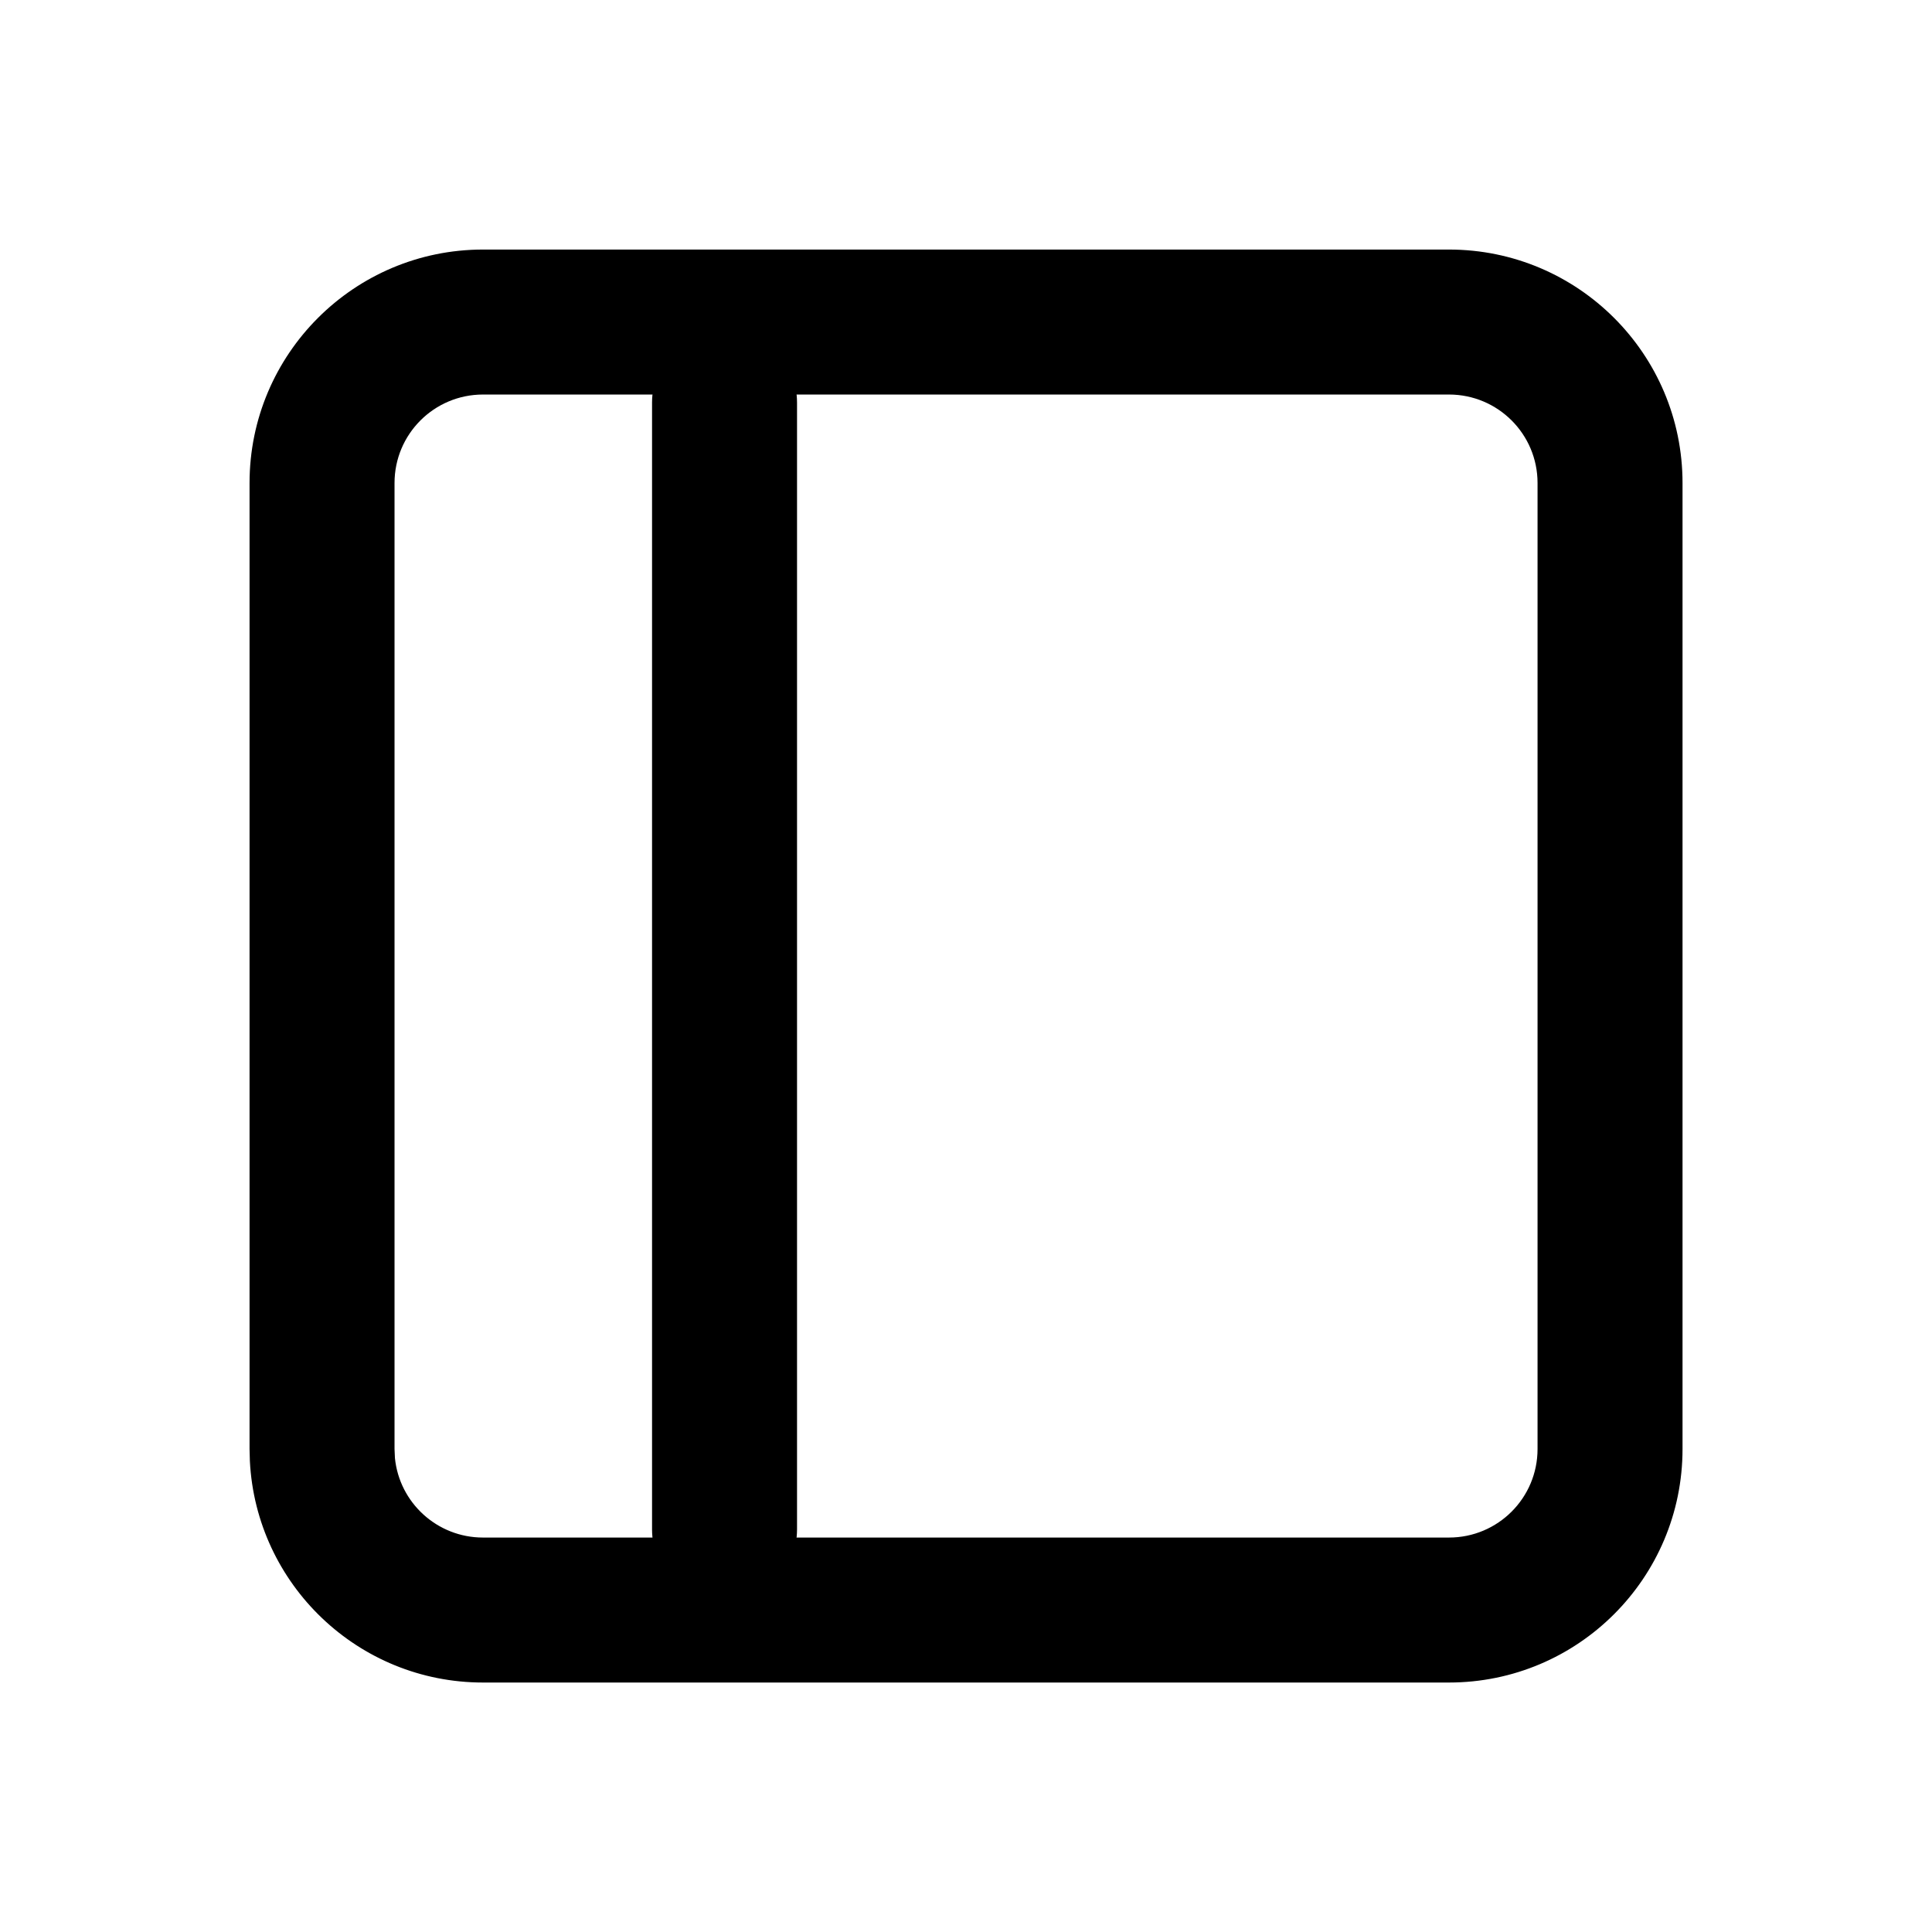
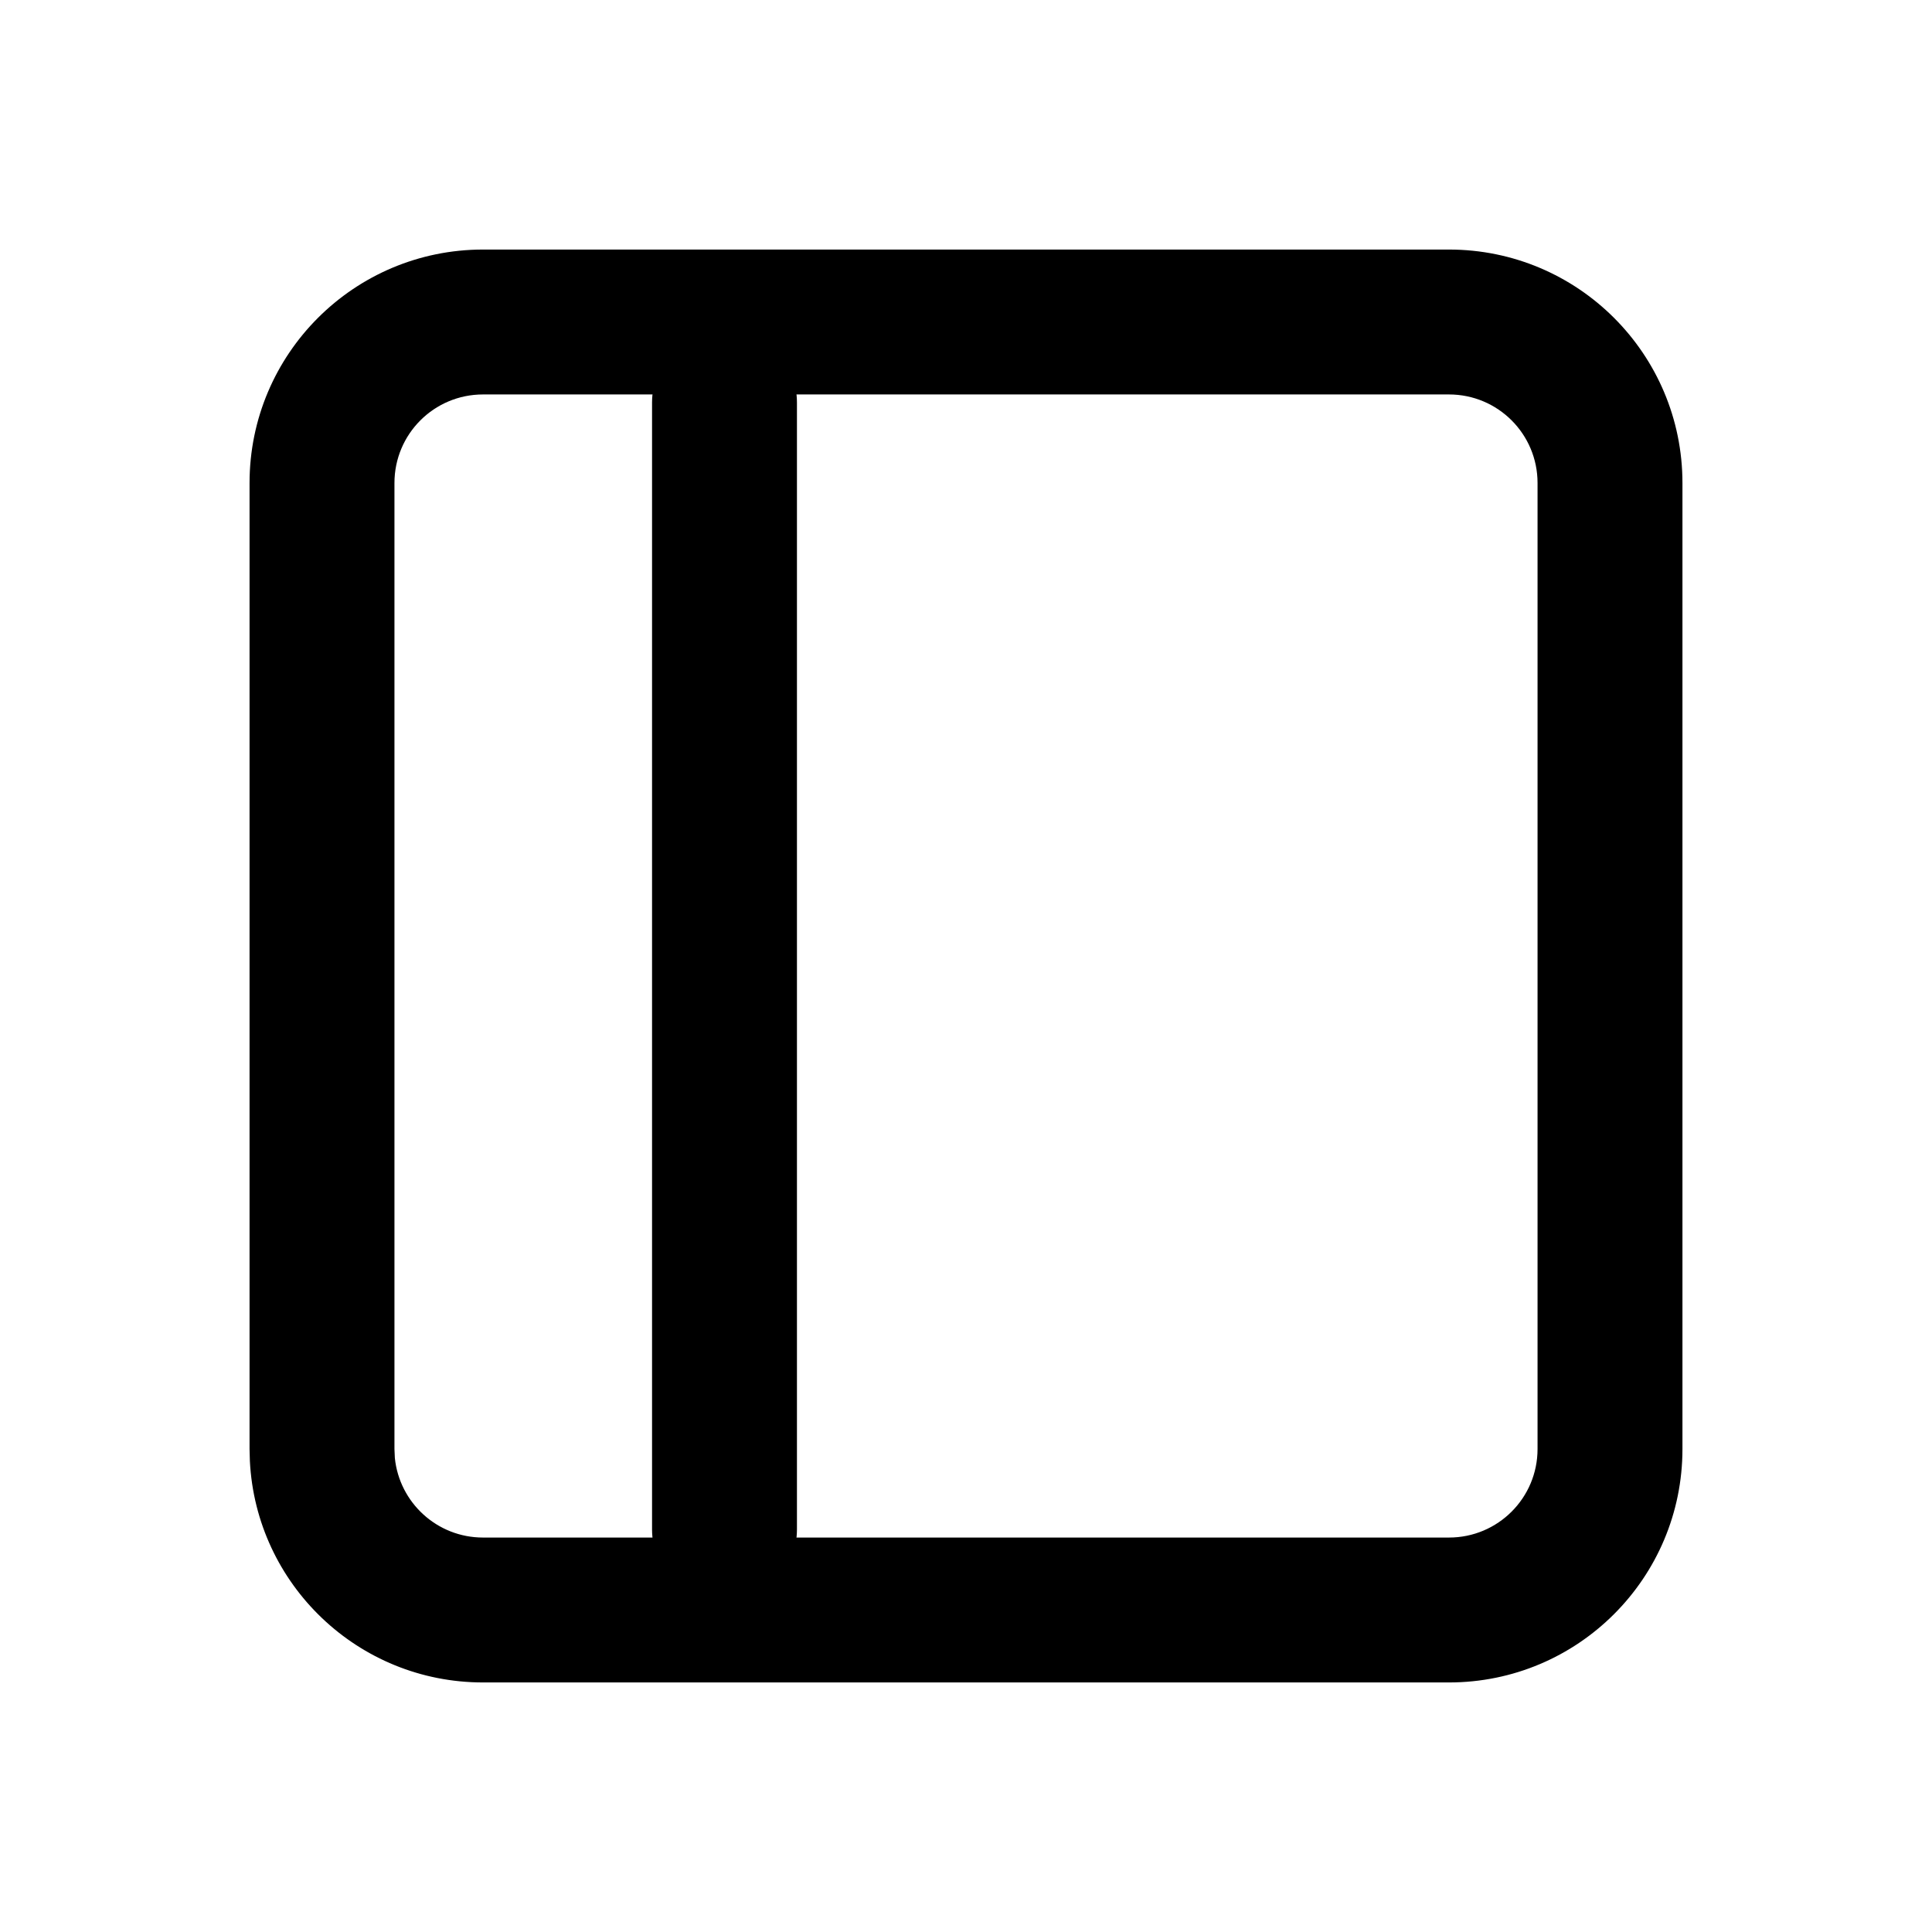
- <svg xmlns="http://www.w3.org/2000/svg" viewBox="-3.1 -3.1 24 24" fill="none">
-   <g>
-     <path d="M16 2.9C16 2.293 15.508 1.801 14.9 1.801H2.9C2.293 1.801 1.801 2.293 1.801 2.9V14.9L1.806 15.013C1.862 15.568 2.331 16 2.9 16H14.9C15.508 16 16 15.508 16 14.9V2.9ZM17.801 14.9C17.801 16.502 16.502 17.801 14.9 17.801H2.9C1.349 17.801 0.082 16.582 0.004 15.05L0 14.9V2.9C0 1.299 1.299 0 2.9 0H14.9C16.502 0 17.801 1.299 17.801 2.9V14.9Z" fill="currentColor" />
-     <path d="M5 15.9V1.9C5 1.403 5.403 1 5.9 1C6.397 1 6.801 1.403 6.801 1.9V15.9C6.801 16.397 6.397 16.801 5.9 16.801C5.403 16.801 5 16.397 5 15.9Z" fill="currentColor" />
+ <svg xmlns="http://www.w3.org/2000/svg" viewBox="0 0 24 24" fill="none" width="24" height="24">
+   <g fill="currentColor">
+     <path d="M19.1 6C19.1 5.392 18.608 4.9 18 4.9L6 4.9C5.392 4.9 4.9 5.392 4.9 6L4.9 18 4.905 18.112C4.962 18.667 5.43 19.1 6 19.1L18 19.1C18.608 19.1 19.1 18.608 19.1 18zM20.9 18C20.9 19.602 19.602 20.9 18 20.9L6 20.9C4.448 20.9 3.181 19.682 3.104 18.149L3.1 18 3.1 6C3.1 4.398 4.398 3.1 6 3.1L18 3.1C19.602 3.1 20.9 4.398 20.9 6z" />
+     <path d="M8.1 19 8.1 5C8.1 4.503 8.503 4.1 9 4.1 9.497 4.1 9.9 4.503 9.9 5L9.9 19C9.9 19.497 9.497 19.9 9 19.9 8.503 19.9 8.1 19.497 8.1 19Z" />
  </g>
</svg>
